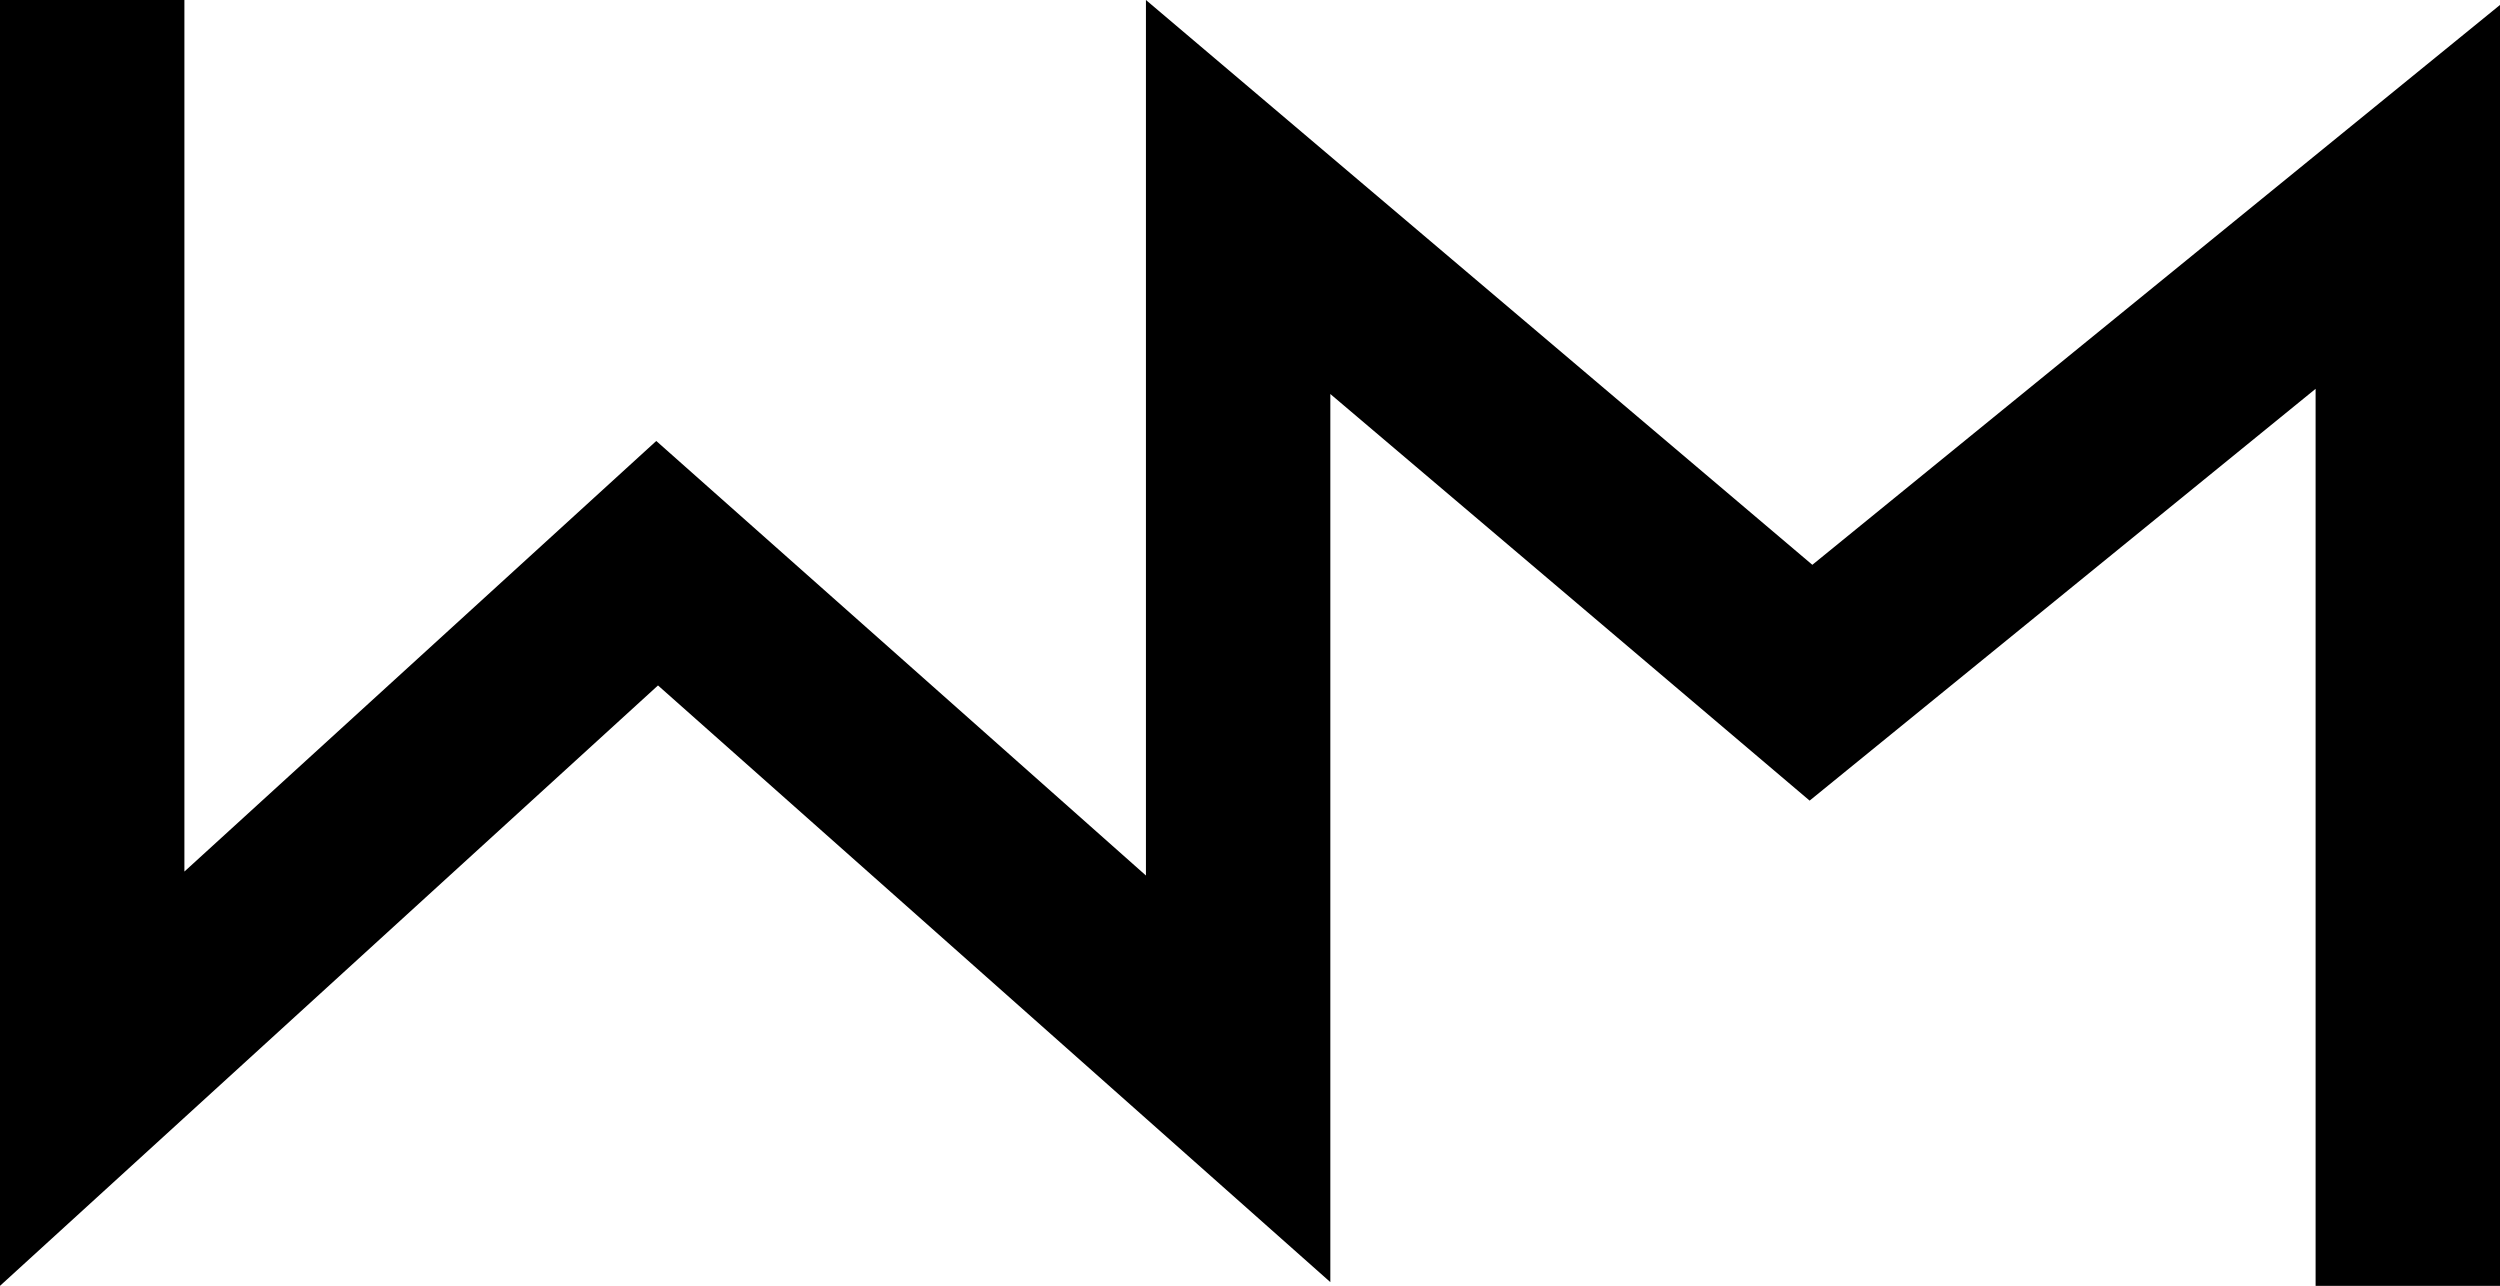
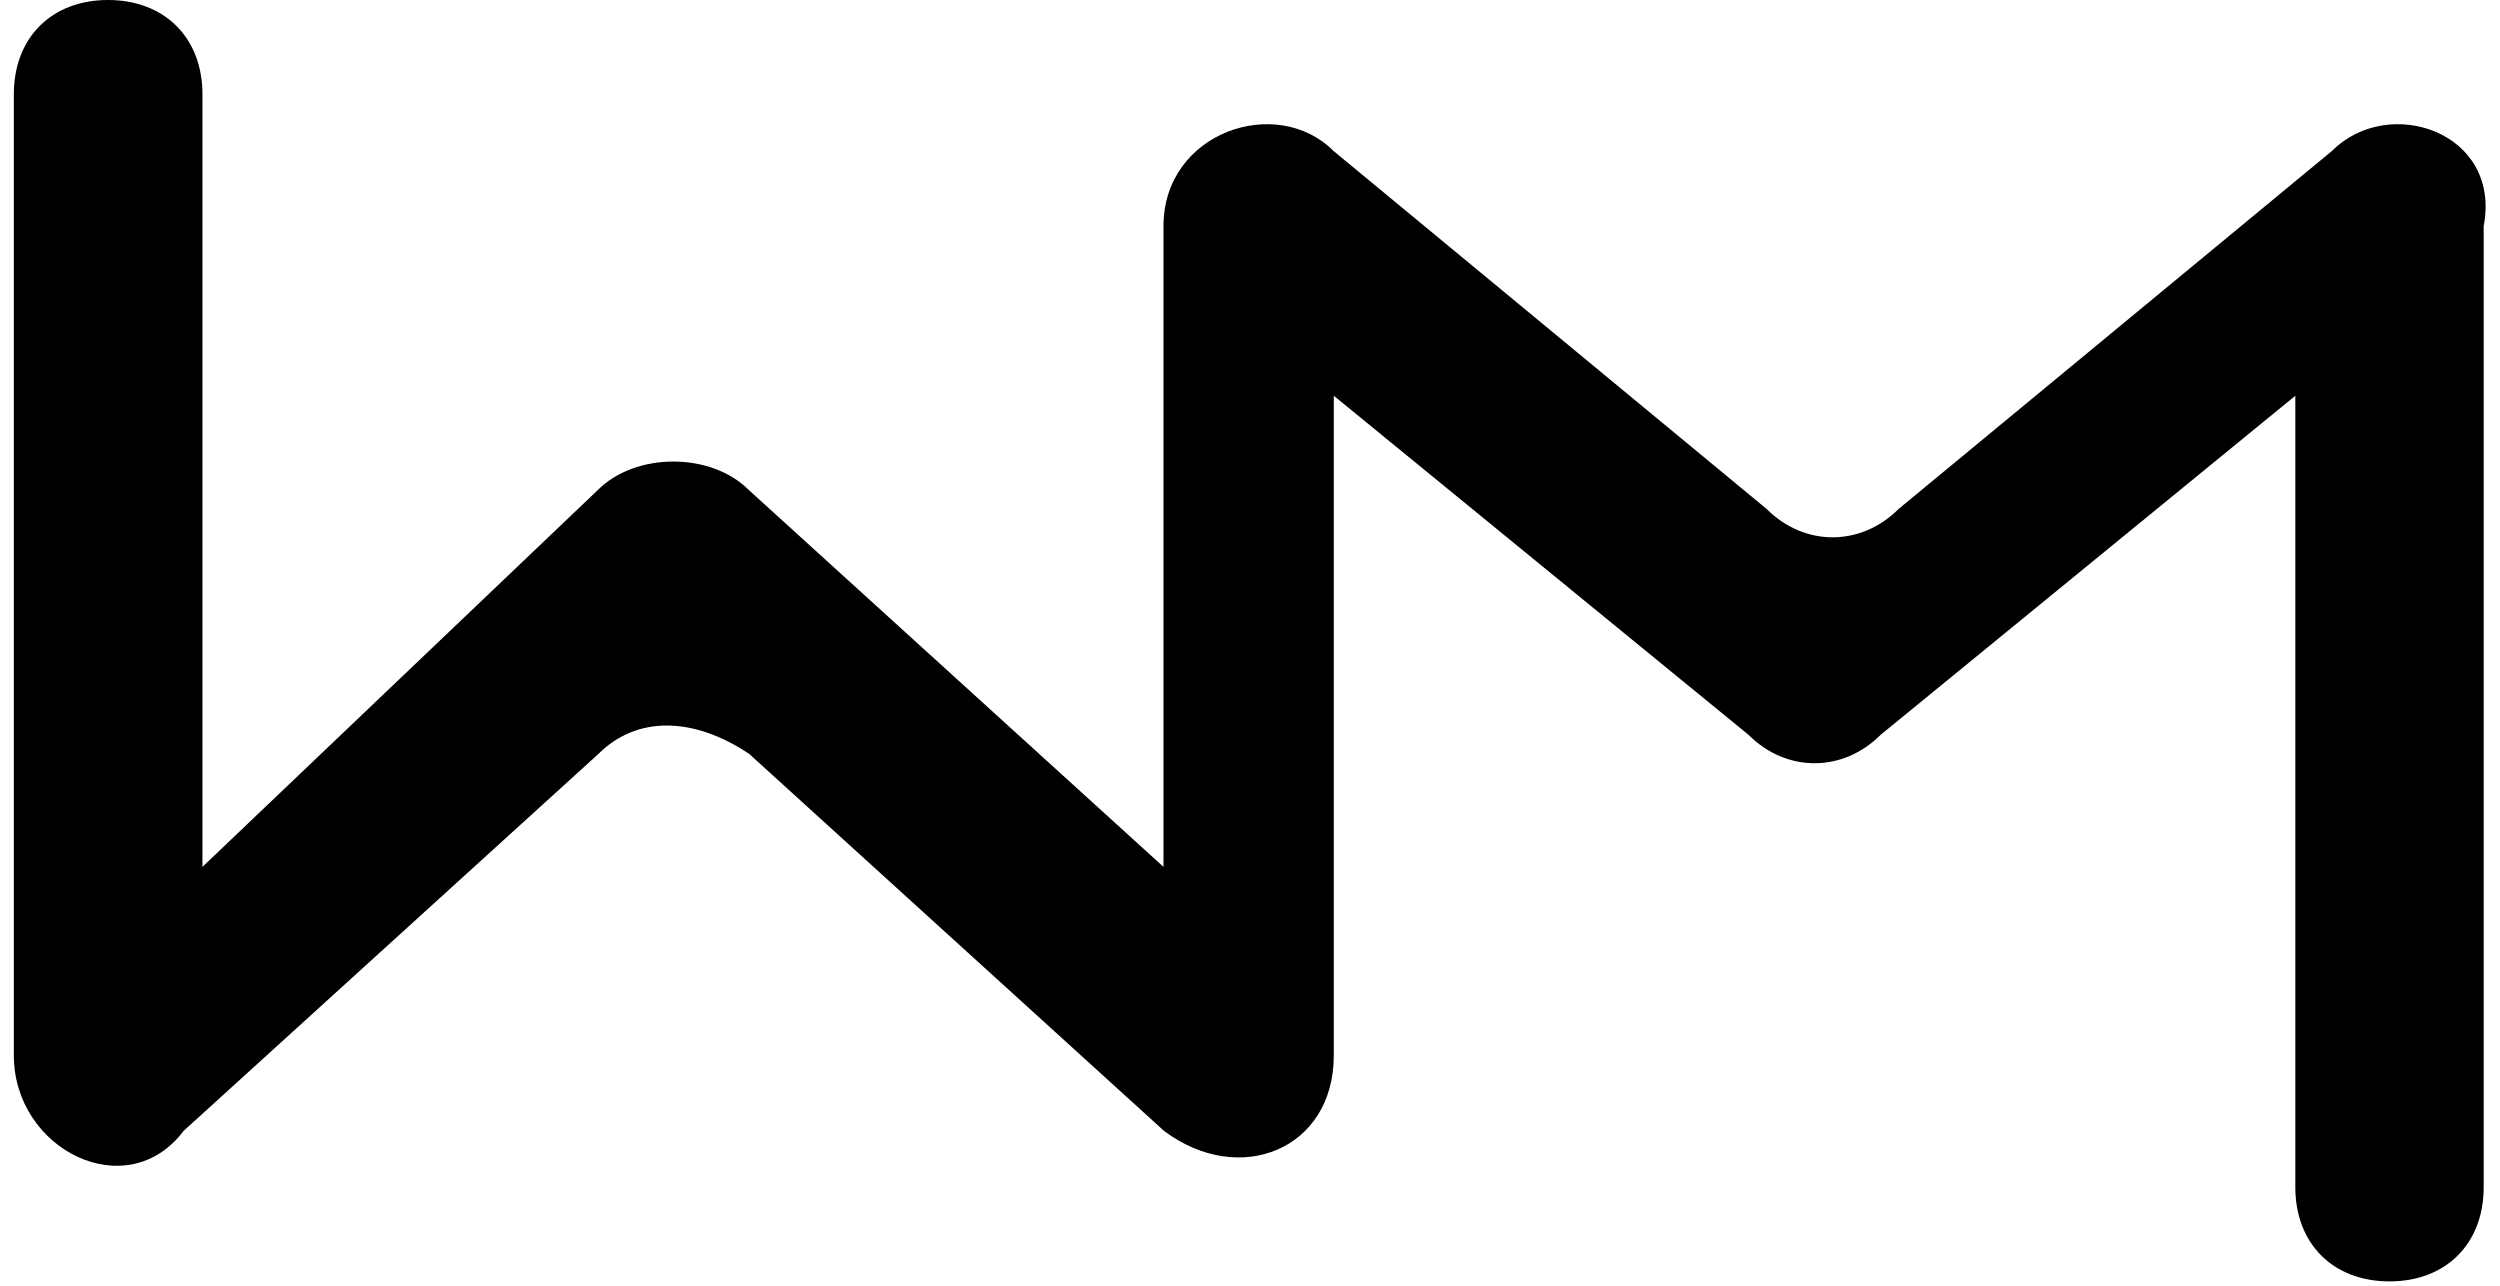
<svg xmlns="http://www.w3.org/2000/svg" version="1.1" id="Camada_1" x="0px" y="0px" viewBox="0 0 1011.4 520.2" style="enable-background:new 0 0 1011.4 520.2;" xml:space="preserve">
-   <polygon points="733.2,228.5 463.6,0 463.6,354.2 265.5,178.4 74.6,352.6 74.6,0 0,0 0,520.2 266.2,277.3 538.2,518.7 538.2,159.4   732.1,323.9 936.8,157.3 936.8,520.2 1011.4,520.2 1011.4,2 " />
+   <path d="M943.5,61L768.1,205.9c-15.3,15.3-38.1,15.3-53.4,0L539.4,61c-22.9-22.9-68.7-7.6-68.7,30.5v259.2L302.9,198.2  c-15.3-15.3-45.7-15.3-61,0L81.9,350.7V114.4v-61V38.1C81.9,15.3,66.6,0,43.7,0S5.6,15.3,5.6,38.1v15.3v61V427  c0,38.1,45.7,61,68.7,30.5L242.1,305c15.3-15.3,38.1-15.3,61,0l167.8,152.5c30.5,22.9,68.7,7.6,68.7-30.5V160.1l167.8,137.2  c15.3,15.3,38.1,15.3,53.4,0l167.8-137.2v244v38.1v38.1c0,22.9,15.3,38.1,38.1,38.1c22.9,0,38.1-15.3,38.1-38.1v-38.1v-38.1V91.5  C1012.1,53.4,966.4,38.1,943.5,61z" />
</svg>
